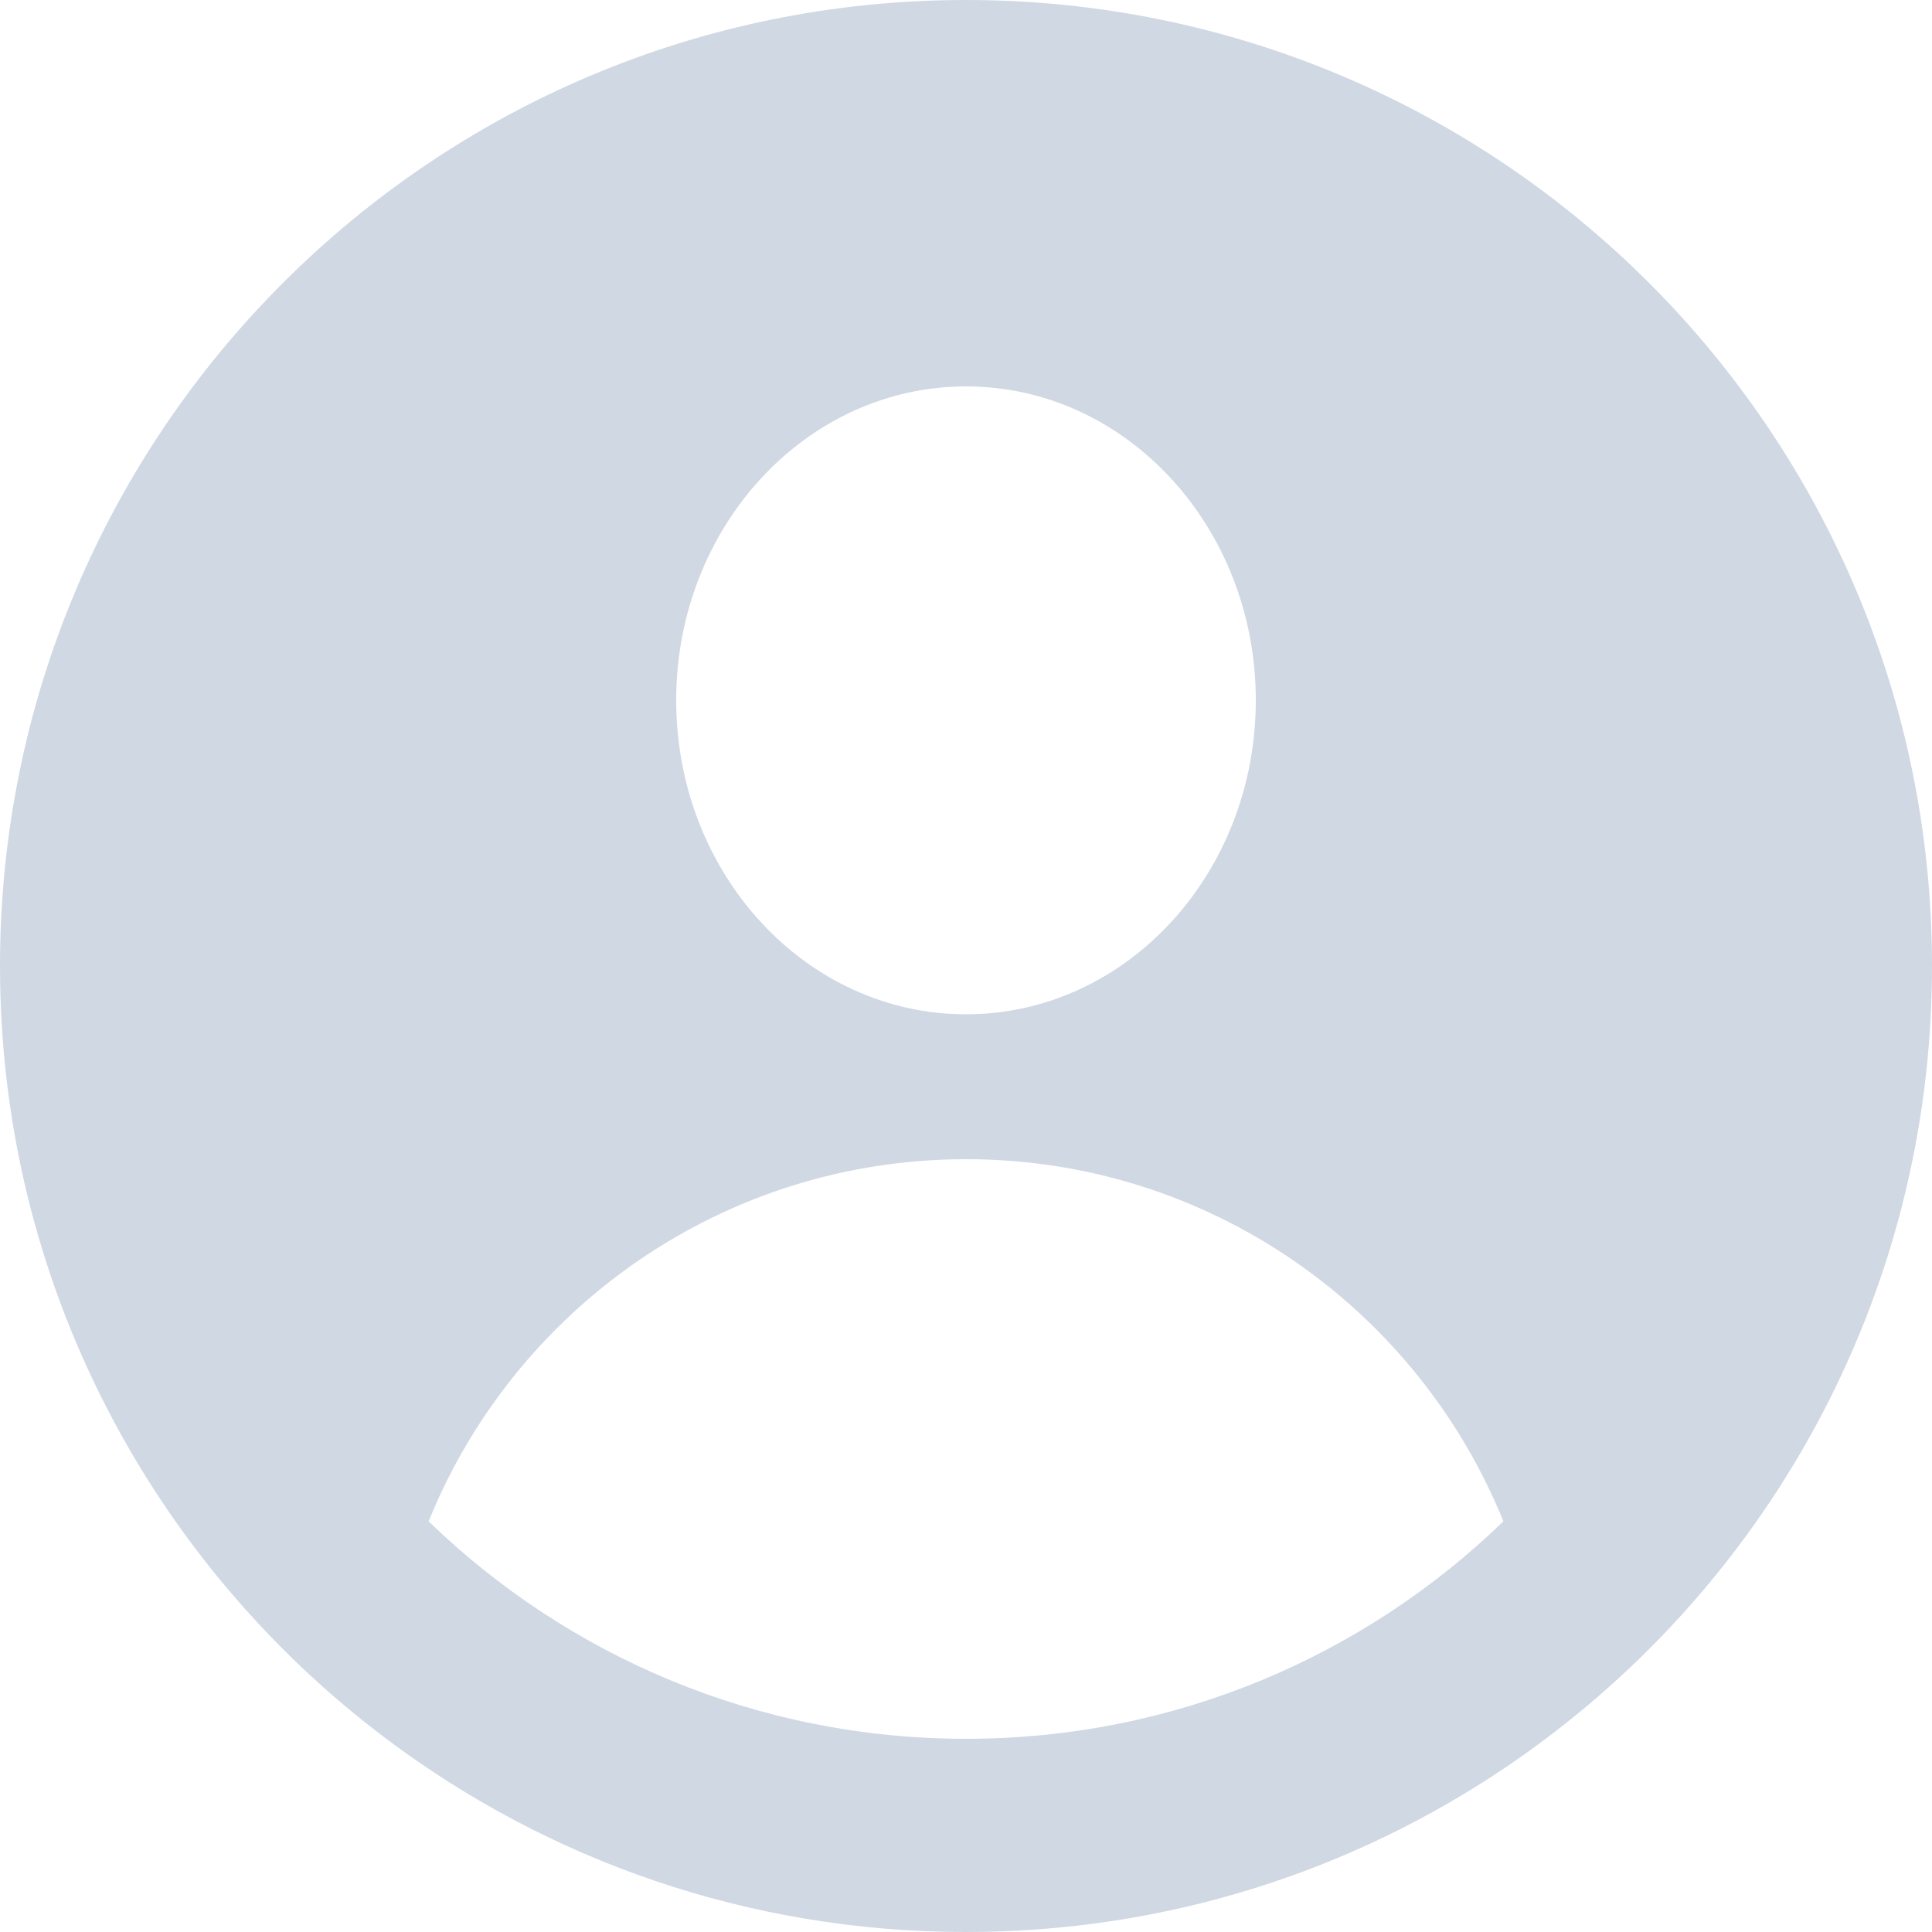
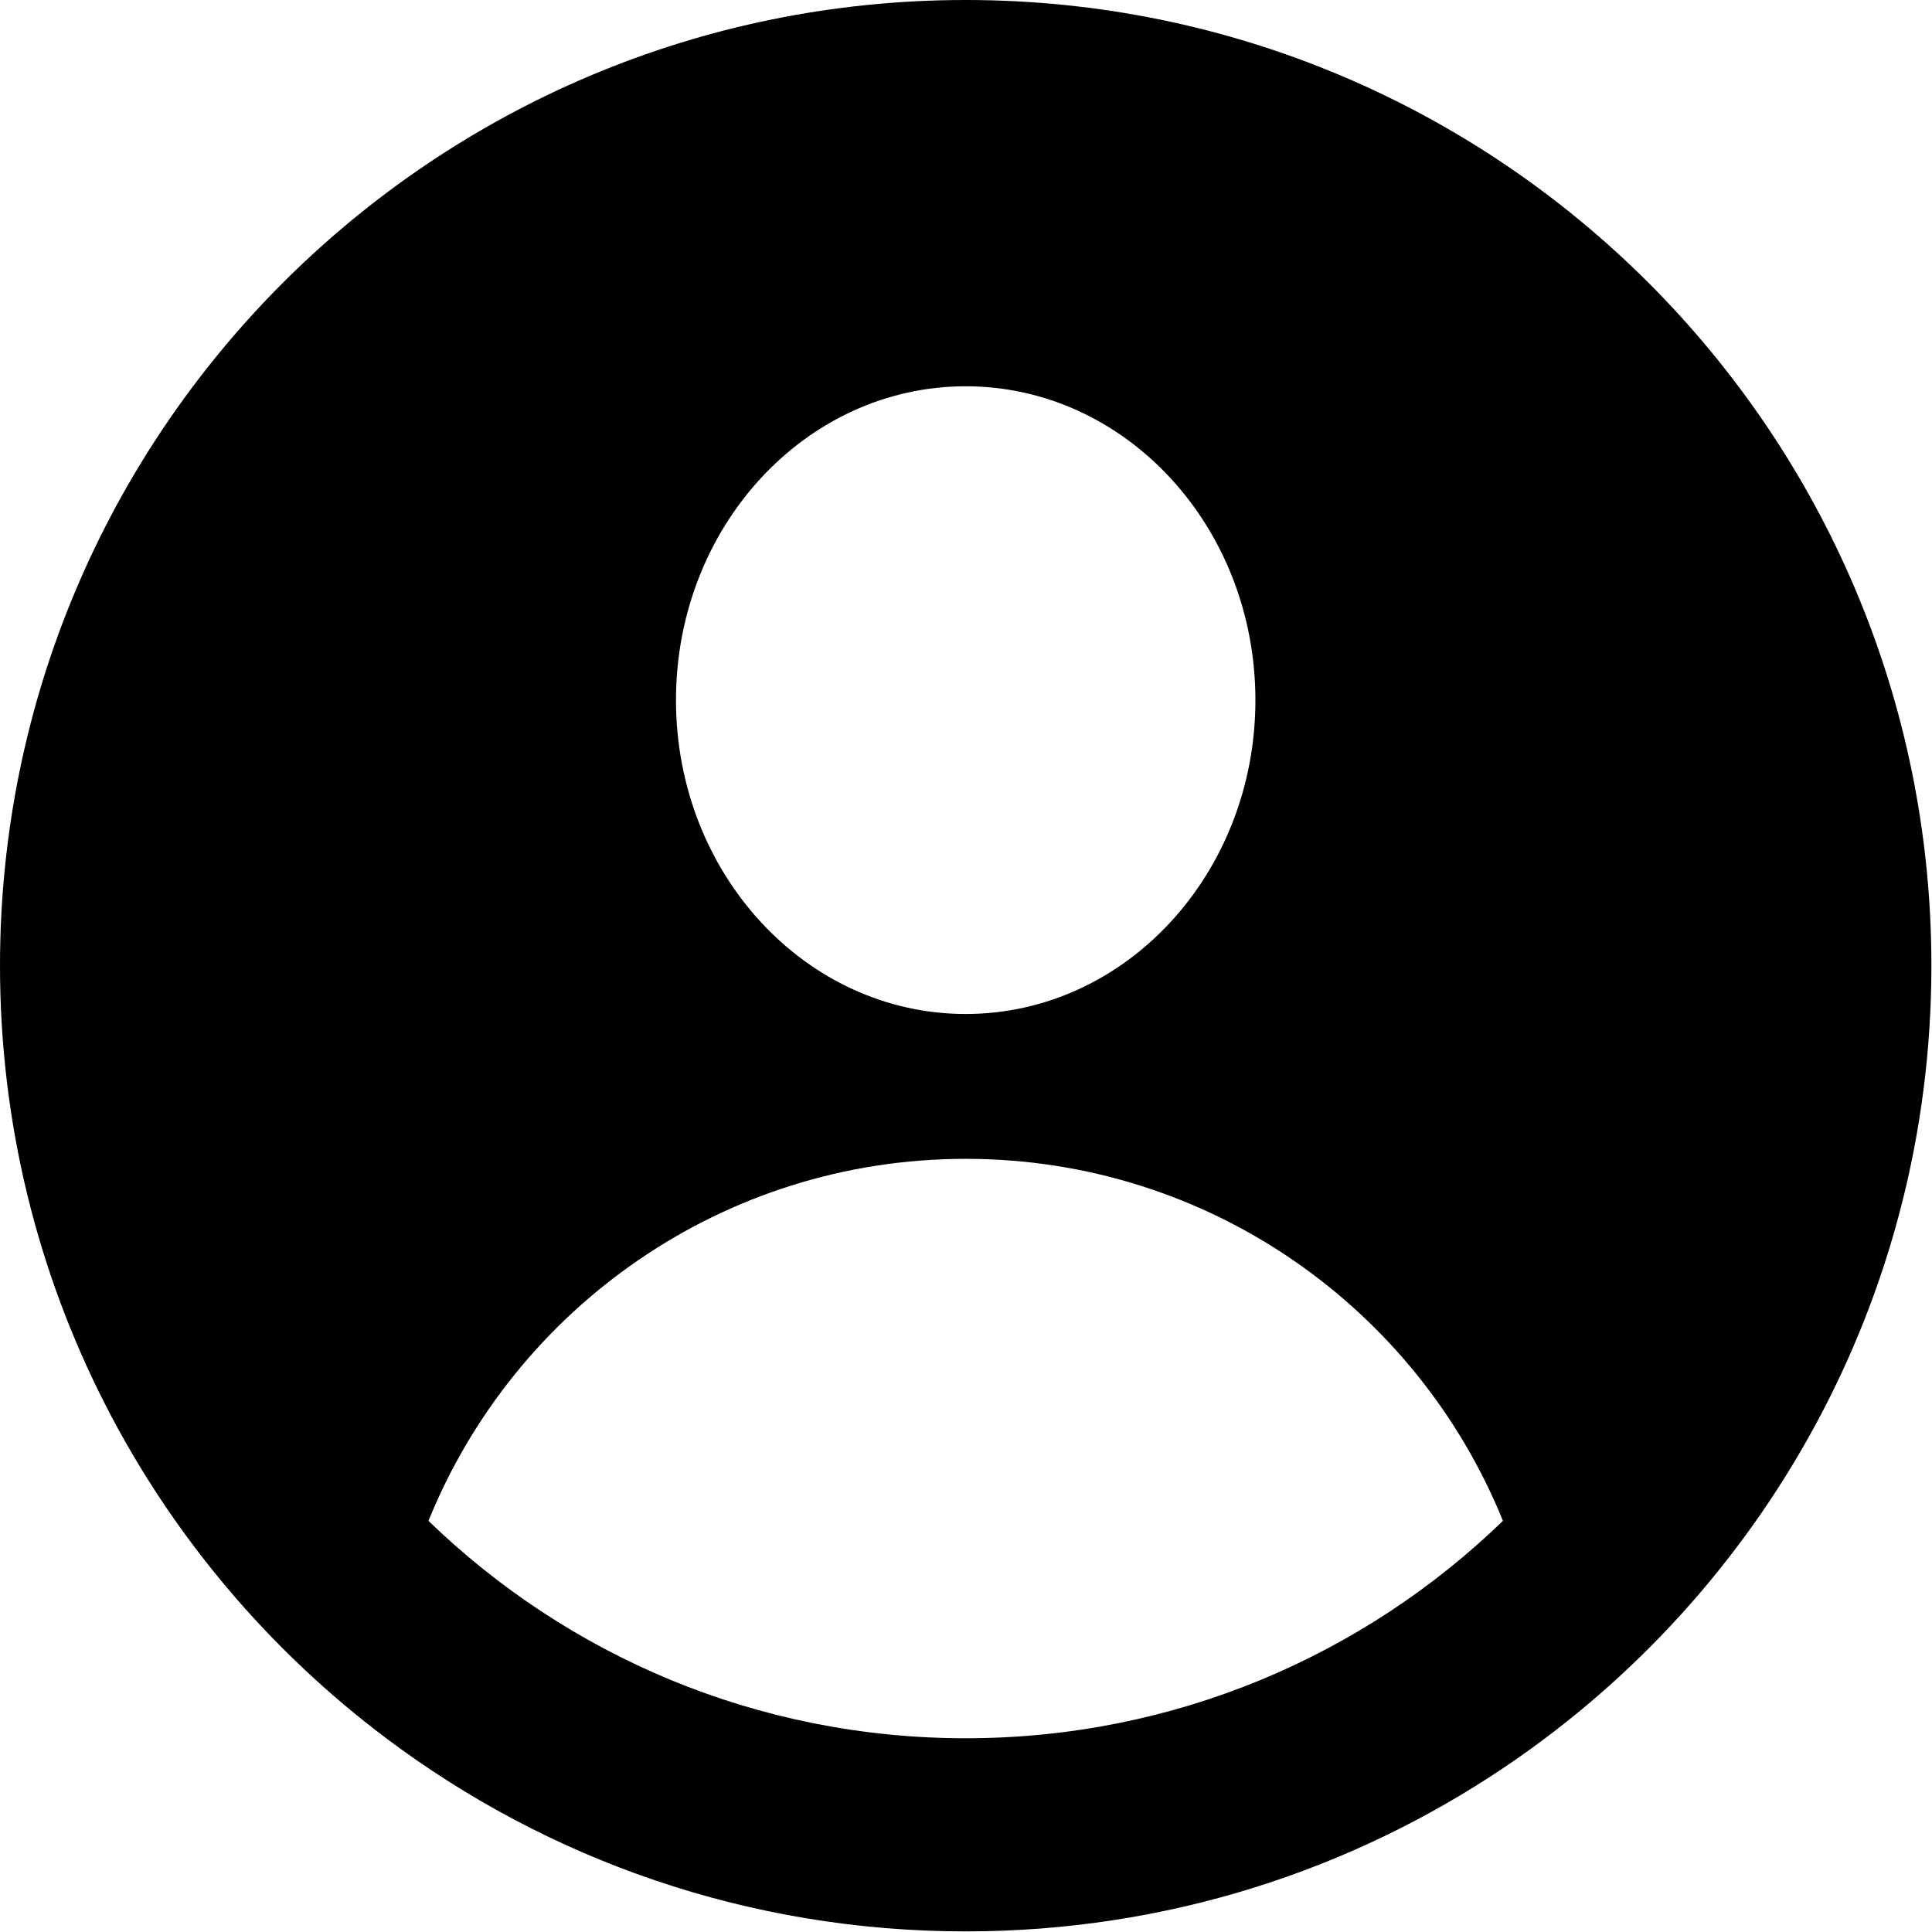
- <svg xmlns="http://www.w3.org/2000/svg" width="32" height="32" viewBox="0 0 32 32" fill="none">
-   <path fill-rule="evenodd" clip-rule="evenodd" d="M24.946 29.267C22.392 30.993 19.314 32 16 32C12.398 32 9.074 30.81 6.4 28.801C2.514 25.882 0 21.235 0 16C0 7.163 7.163 0 16 0C24.837 0 32 7.163 32 16C32 21.523 29.202 26.392 24.946 29.267ZM16 16.8C18.651 16.8 20.8 14.472 20.8 11.6C20.8 8.728 18.651 6.4 16 6.4C13.349 6.4 11.2 8.728 11.2 11.6C11.2 14.472 13.349 16.8 16 16.8ZM16 28.8C19.459 28.8 22.598 27.428 24.901 25.198C23.477 21.681 20.028 19.2 16 19.2C11.972 19.2 8.523 21.681 7.099 25.198C9.402 27.428 12.541 28.8 16 28.8Z" fill="#D0D8E3" />
+ <svg xmlns="http://www.w3.org/2000/svg" width="32" height="32" viewBox="0 0 32.01 32.01" fill="none">
+   <path fill-rule="evenodd" clip-rule="evenodd" d="M24.946 29.267C22.392 30.993 19.314 32 16 32C12.398 32 9.074 30.81 6.4 28.801C2.514 25.882 0 21.235 0 16C0 7.163 7.163 0 16 0C24.837 0 32 7.163 32 16C32 21.523 29.202 26.392 24.946 29.267ZM16 16.8C18.651 16.8 20.8 14.472 20.8 11.6C20.8 8.728 18.651 6.4 16 6.4C13.349 6.4 11.2 8.728 11.2 11.6C11.2 14.472 13.349 16.8 16 16.8ZM16 28.8C19.459 28.8 22.598 27.428 24.901 25.198C23.477 21.681 20.028 19.2 16 19.2C11.972 19.2 8.523 21.681 7.099 25.198C9.402 27.428 12.541 28.8 16 28.8Z" fill="CurrentColor" />
</svg>
